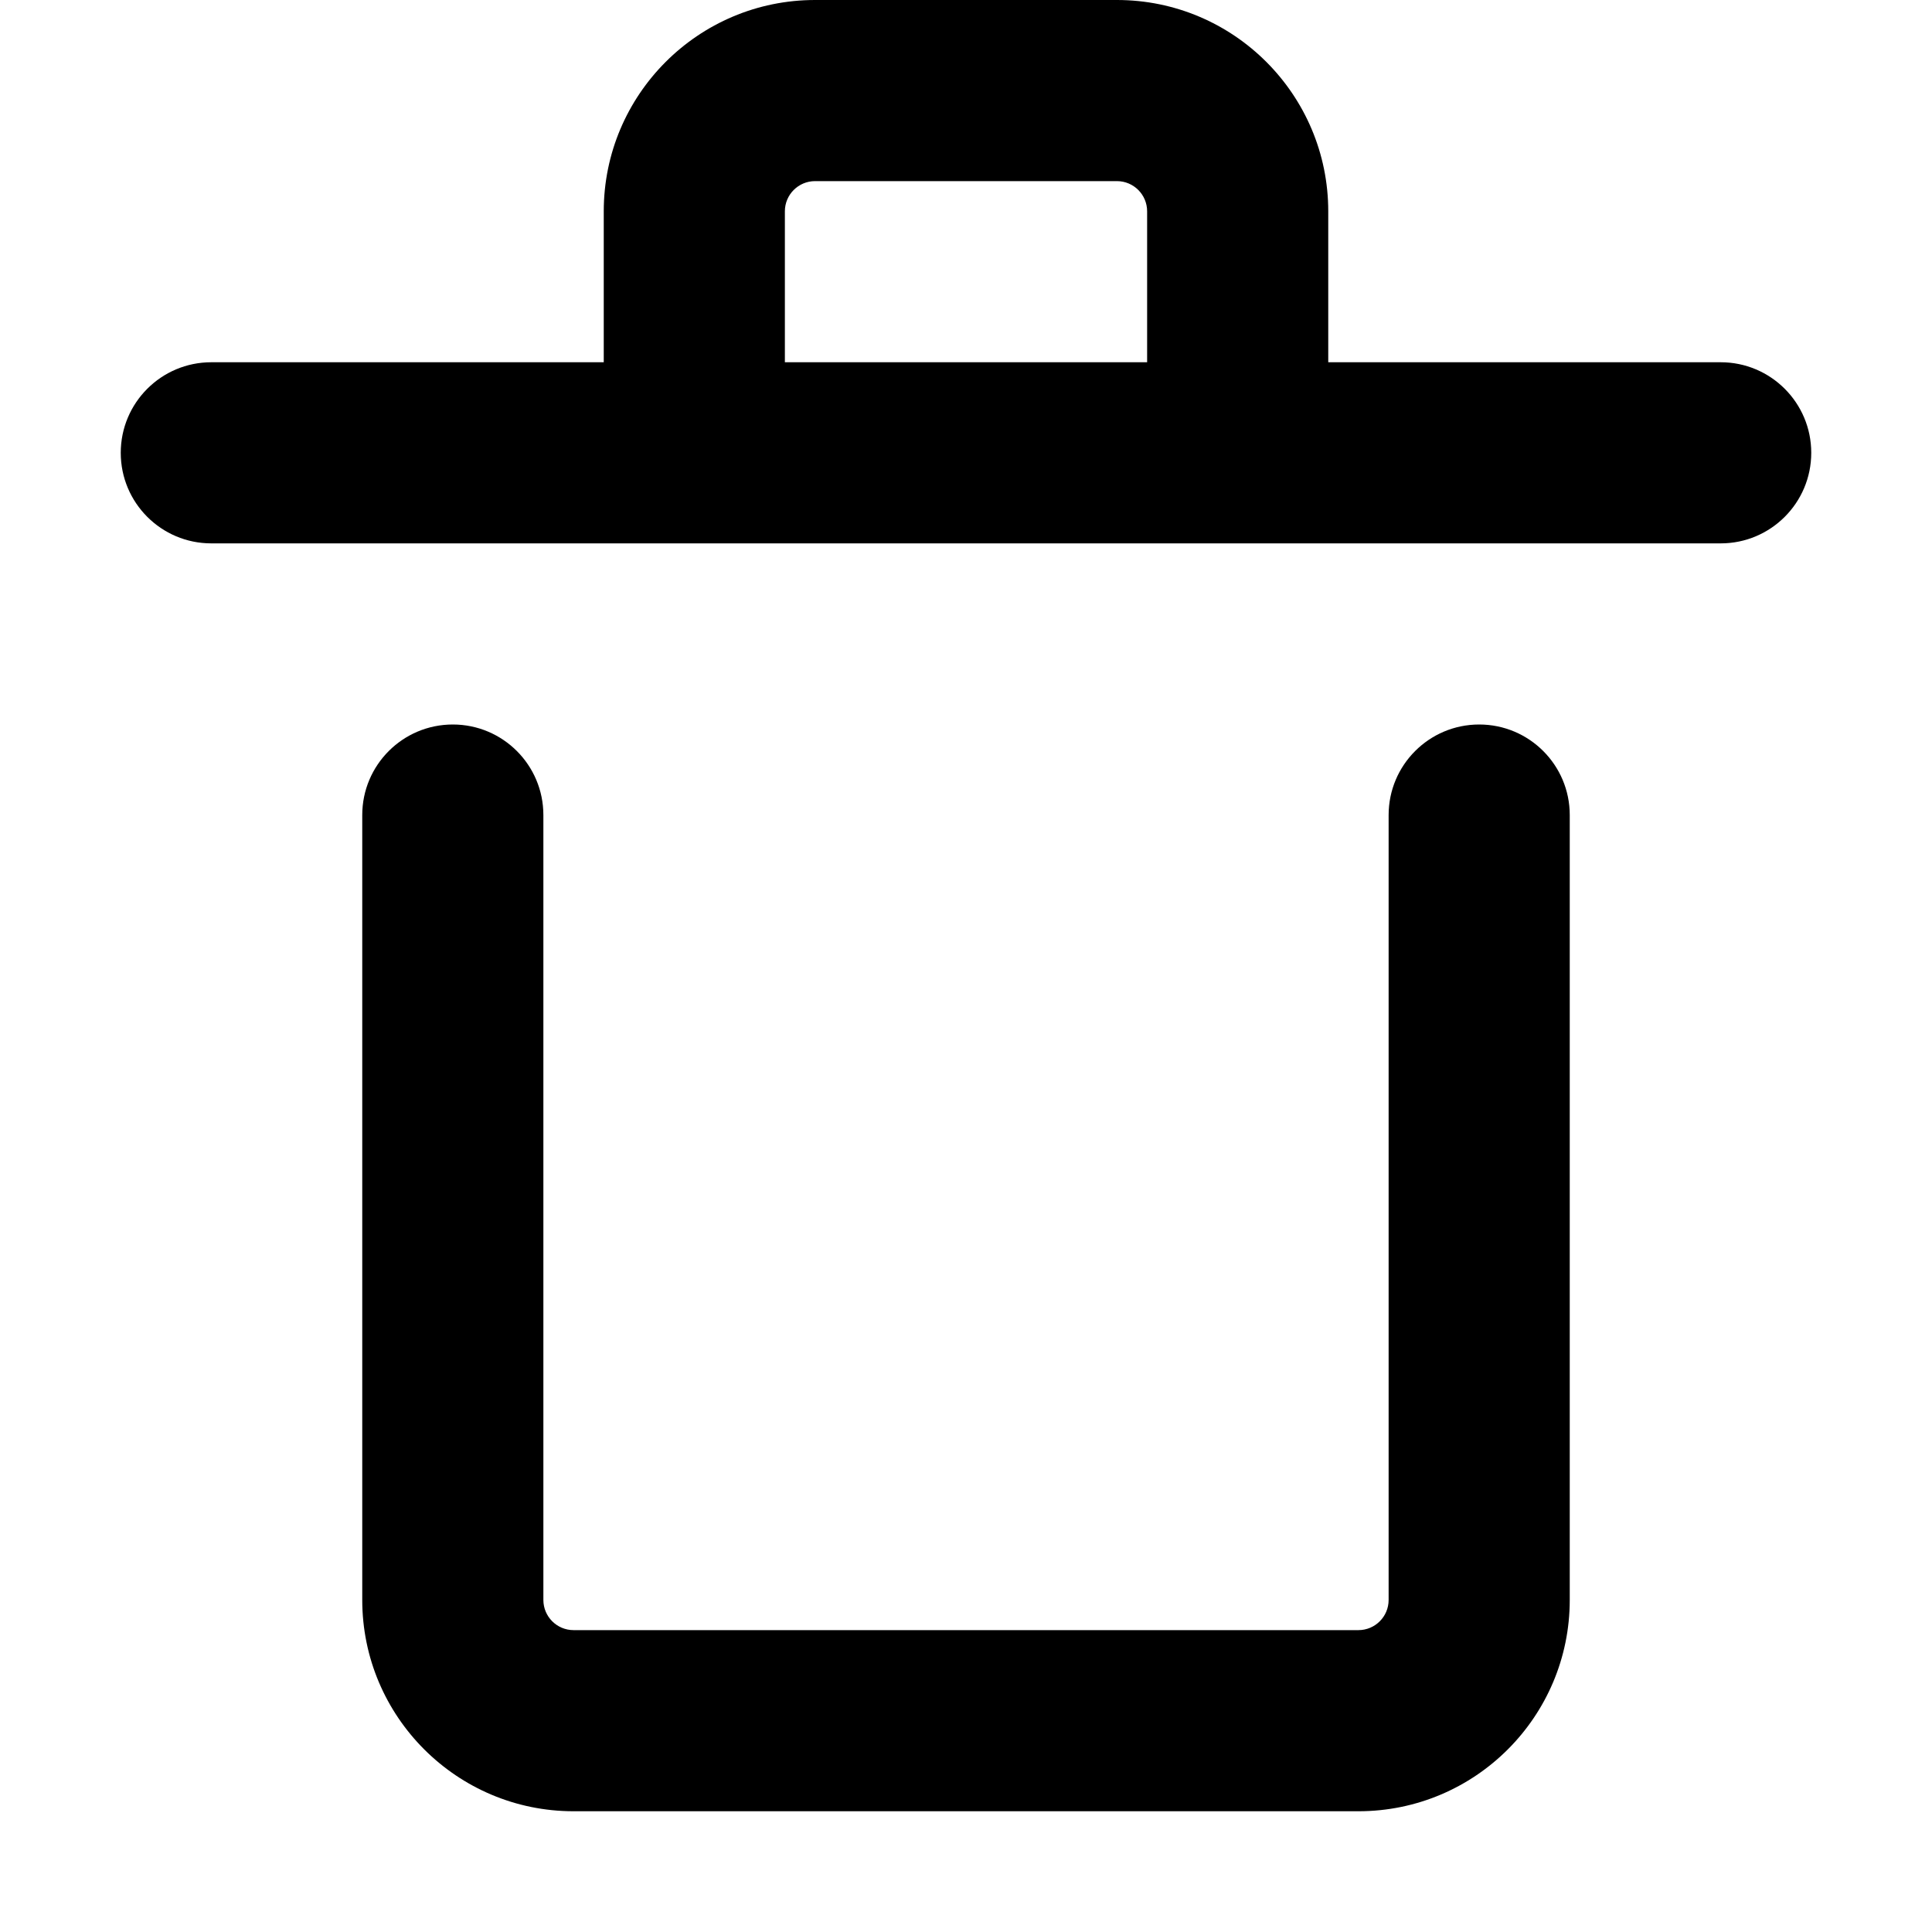
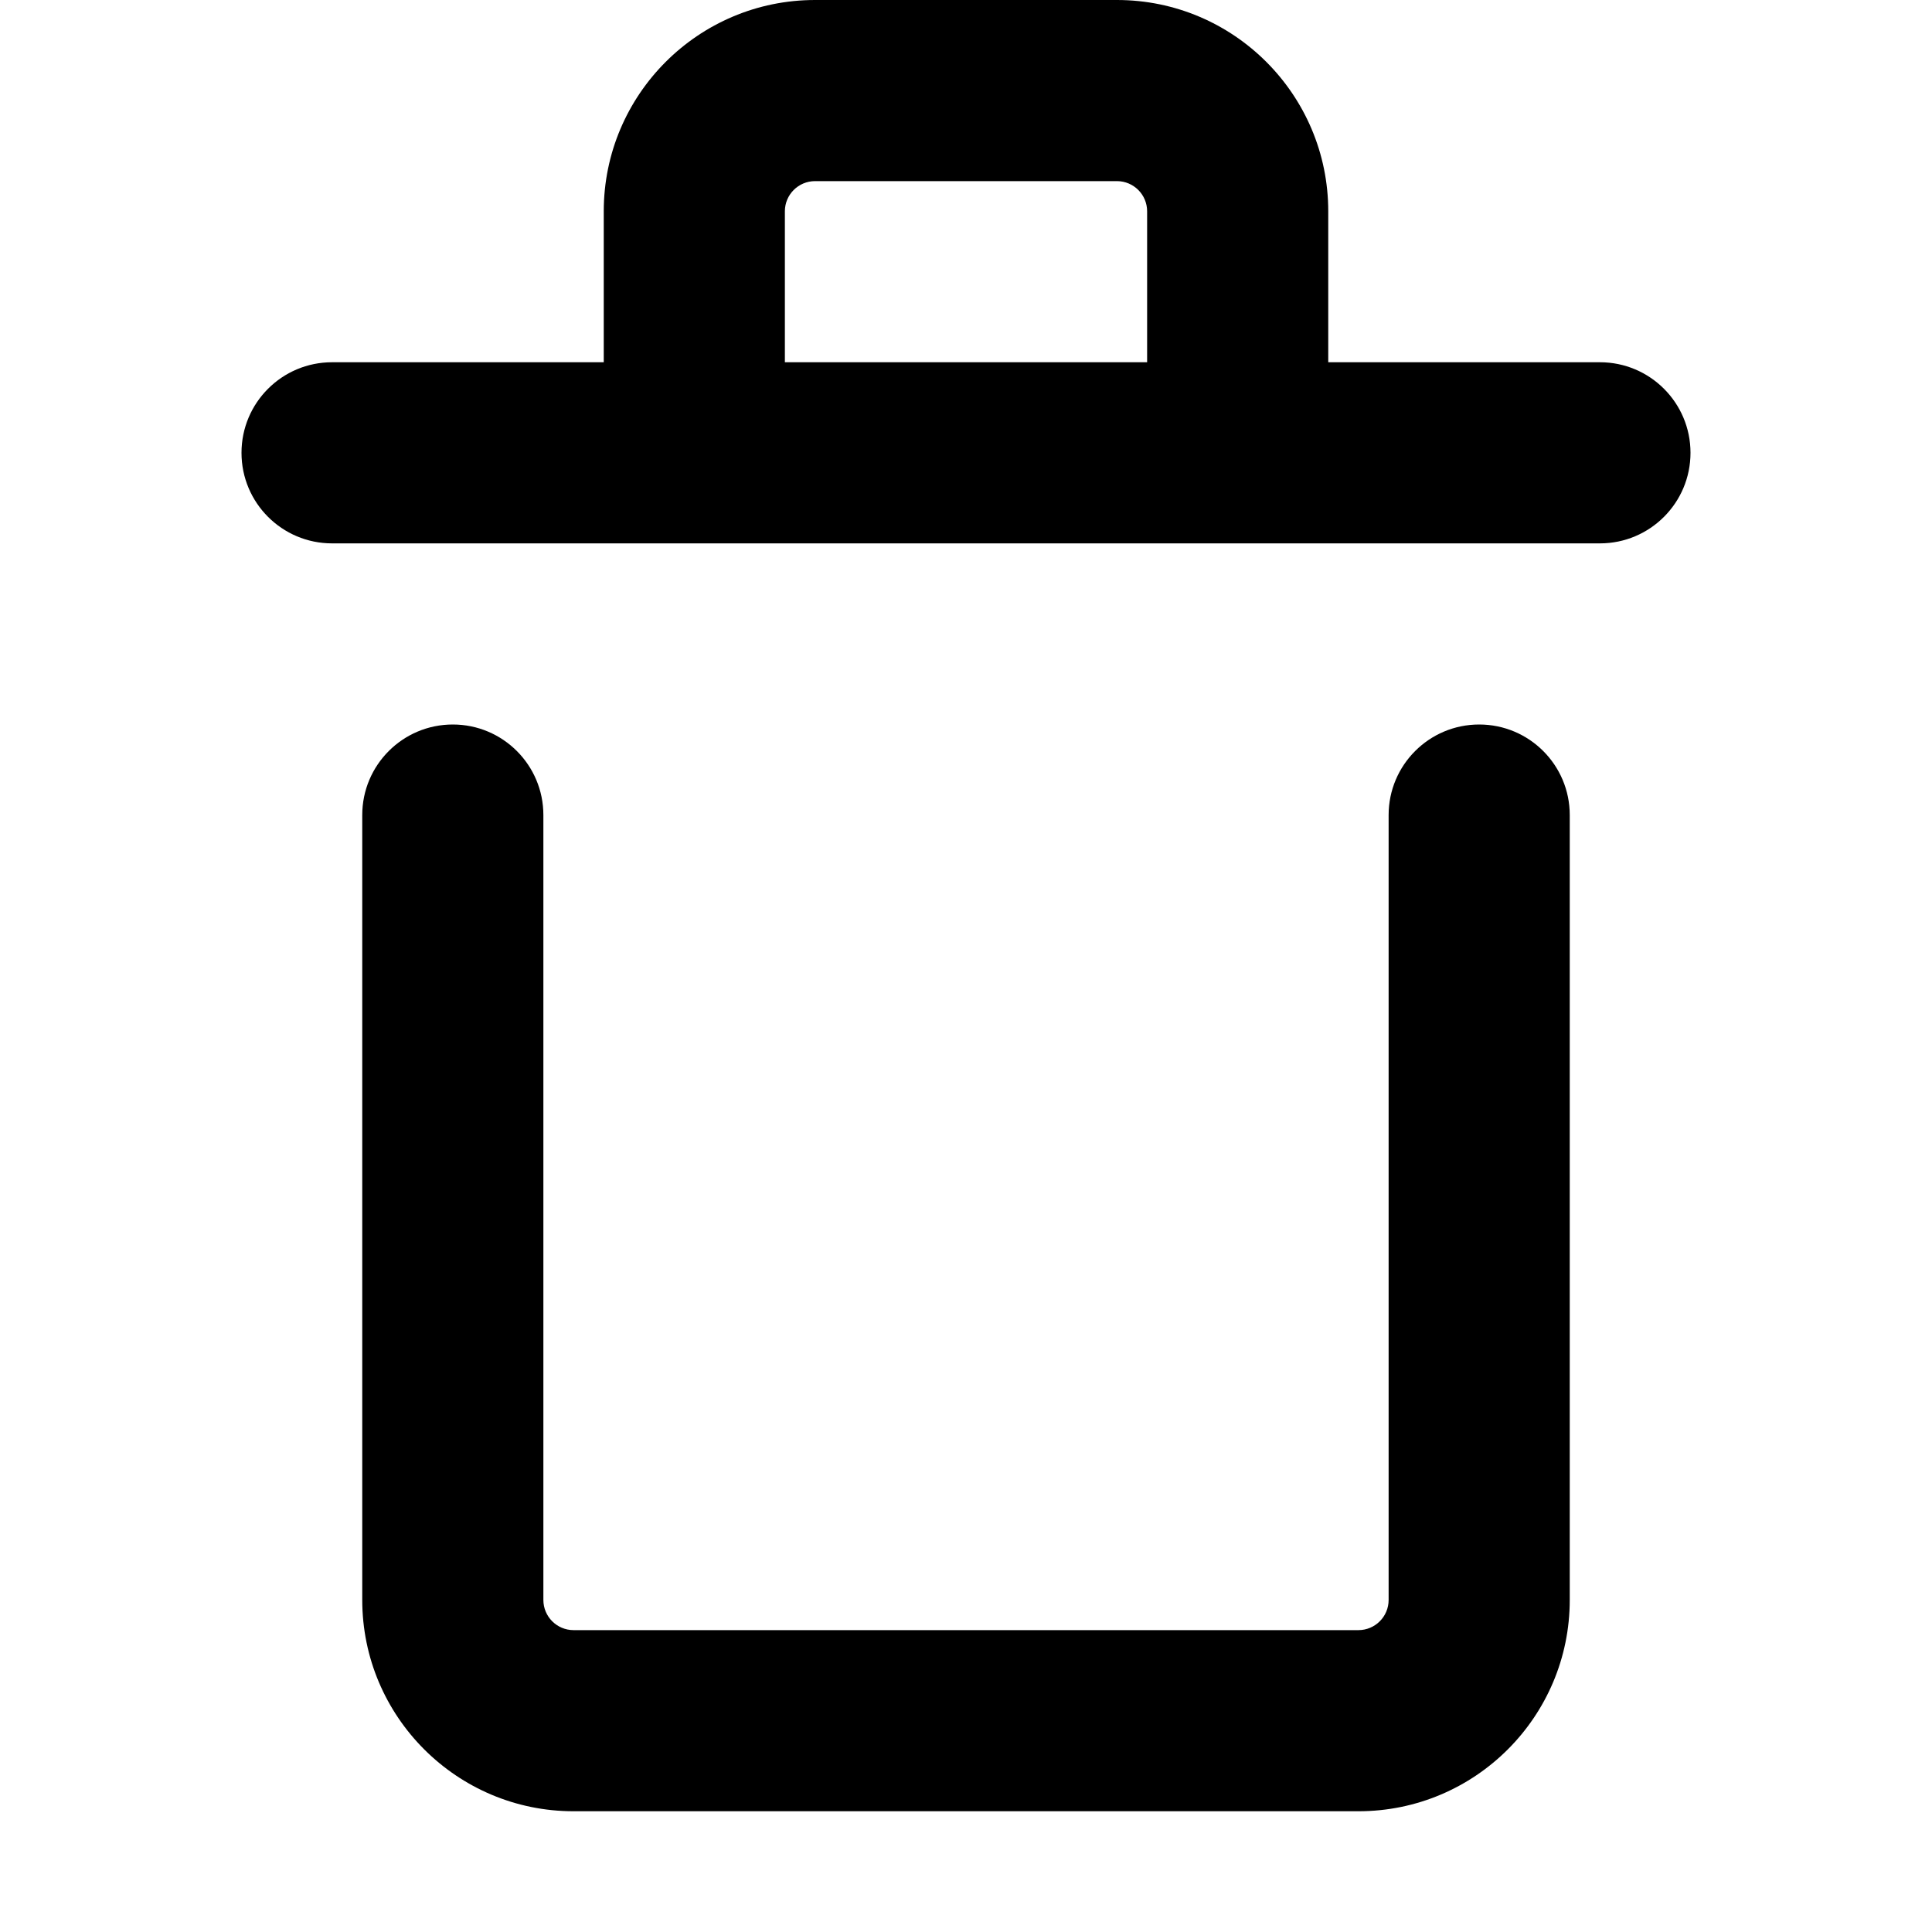
<svg xmlns="http://www.w3.org/2000/svg" width="16" height="16" viewBox="0 0 16 16">
-   <path fill-rule="evenodd" clip-rule="evenodd" d="M6.5 1.75a.25.25 0 01.25-.25h2.5a.25.25 0 01.25.25V3h-3V1.75zm4.5 0V3h3.25a.75.75 0 010 1.5H1.75a.75.75 0 010-1.5H5V1.75C5 .784 5.784 0 6.75 0h2.5C10.216 0 11 .784 11 1.75zm-6.5 5a.75.75 0 00-1.5 0v6.5c0 .966.784 1.75 1.75 1.75h6.5A1.75 1.75 0 0013 13.25v-6.5a.75.75 0 00-1.5 0v6.5a.25.25 0 01-.25.25h-6.5a.25.25 0 01-.25-.25v-6.5z" />
+   <path fill-rule="evenodd" clip-rule="evenodd" d="M6.5 1.75a.25.25 0 01.25-.25h2.5a.25.25 0 01.25.25V3h-3V1.75zm4.5 0V3h2.25a.75.75 0 010 1.5H2.75a.75.75 0 010-1.5H5V1.75C5 .784 5.784 0 6.75 0h2.5C10.216 0 11 .784 11 1.75zm-6.5 5a.75.75 0 00-1.5 0v6.5c0 .966.784 1.75 1.75 1.75h6.5A1.75 1.75 0 0013 13.25v-6.5a.75.75 0 00-1.5 0v6.5a.25.25 0 01-.25.25h-6.5a.25.25 0 01-.25-.25v-6.5z" />
</svg>
